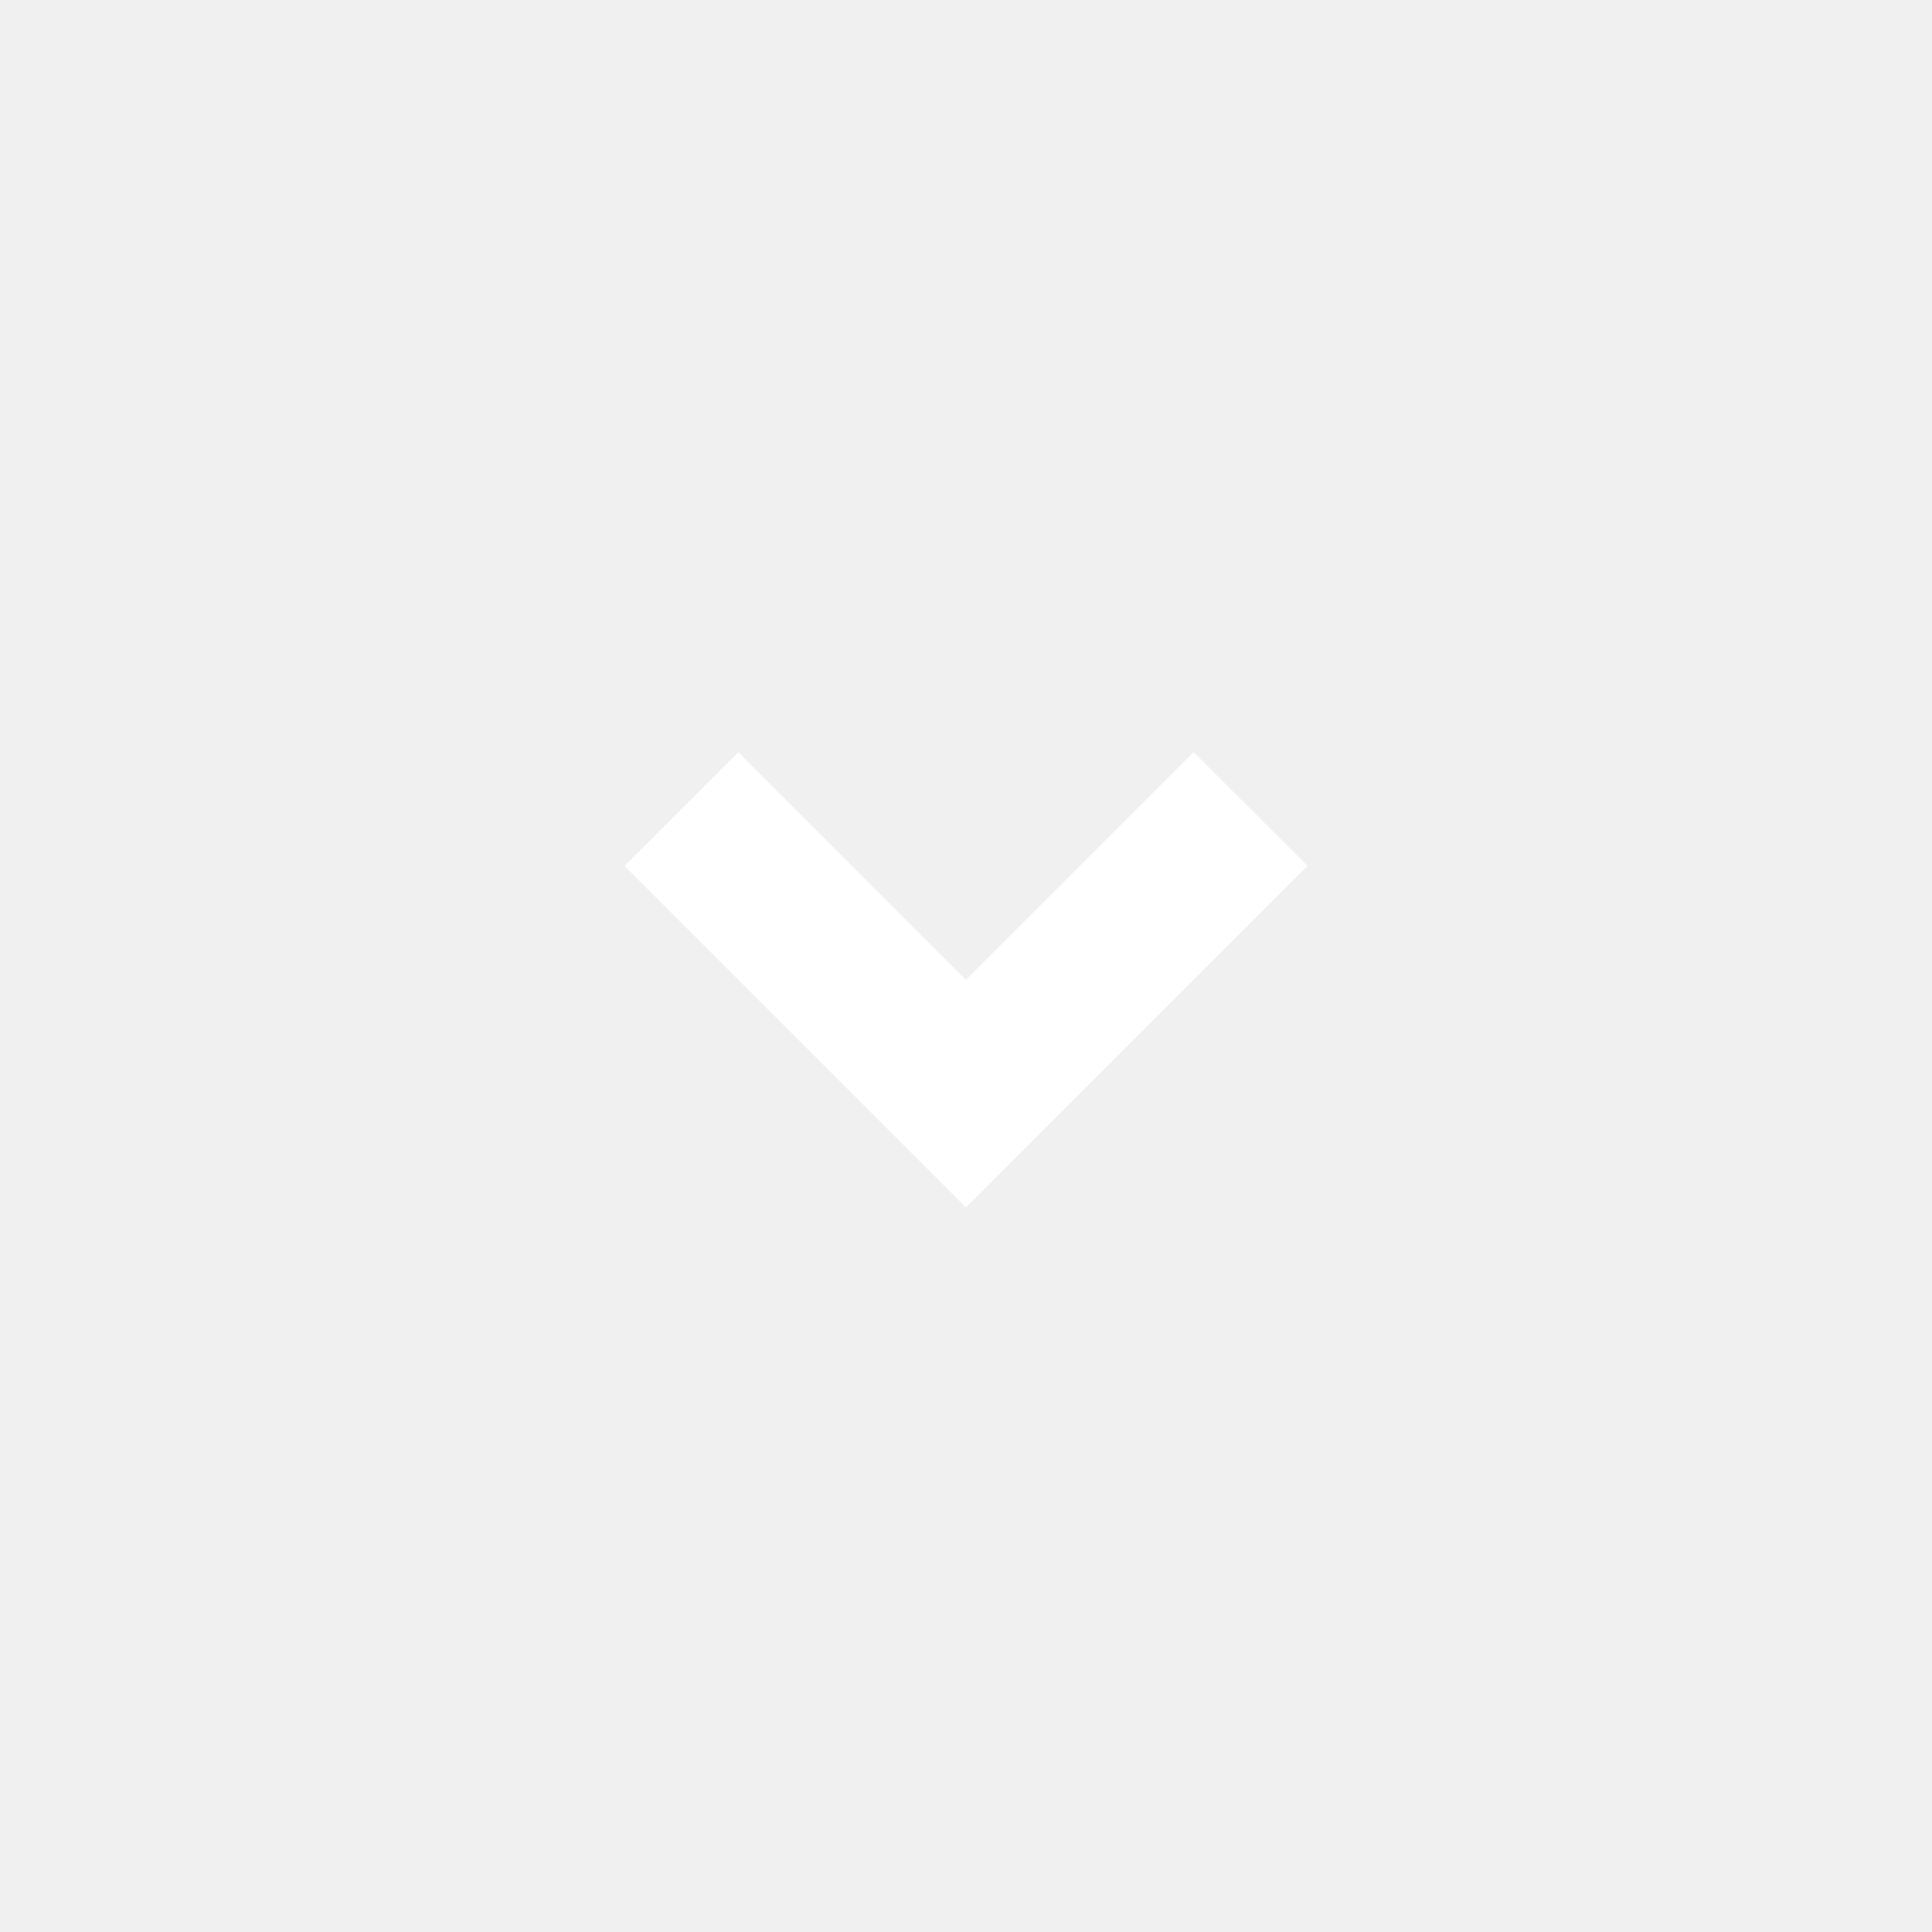
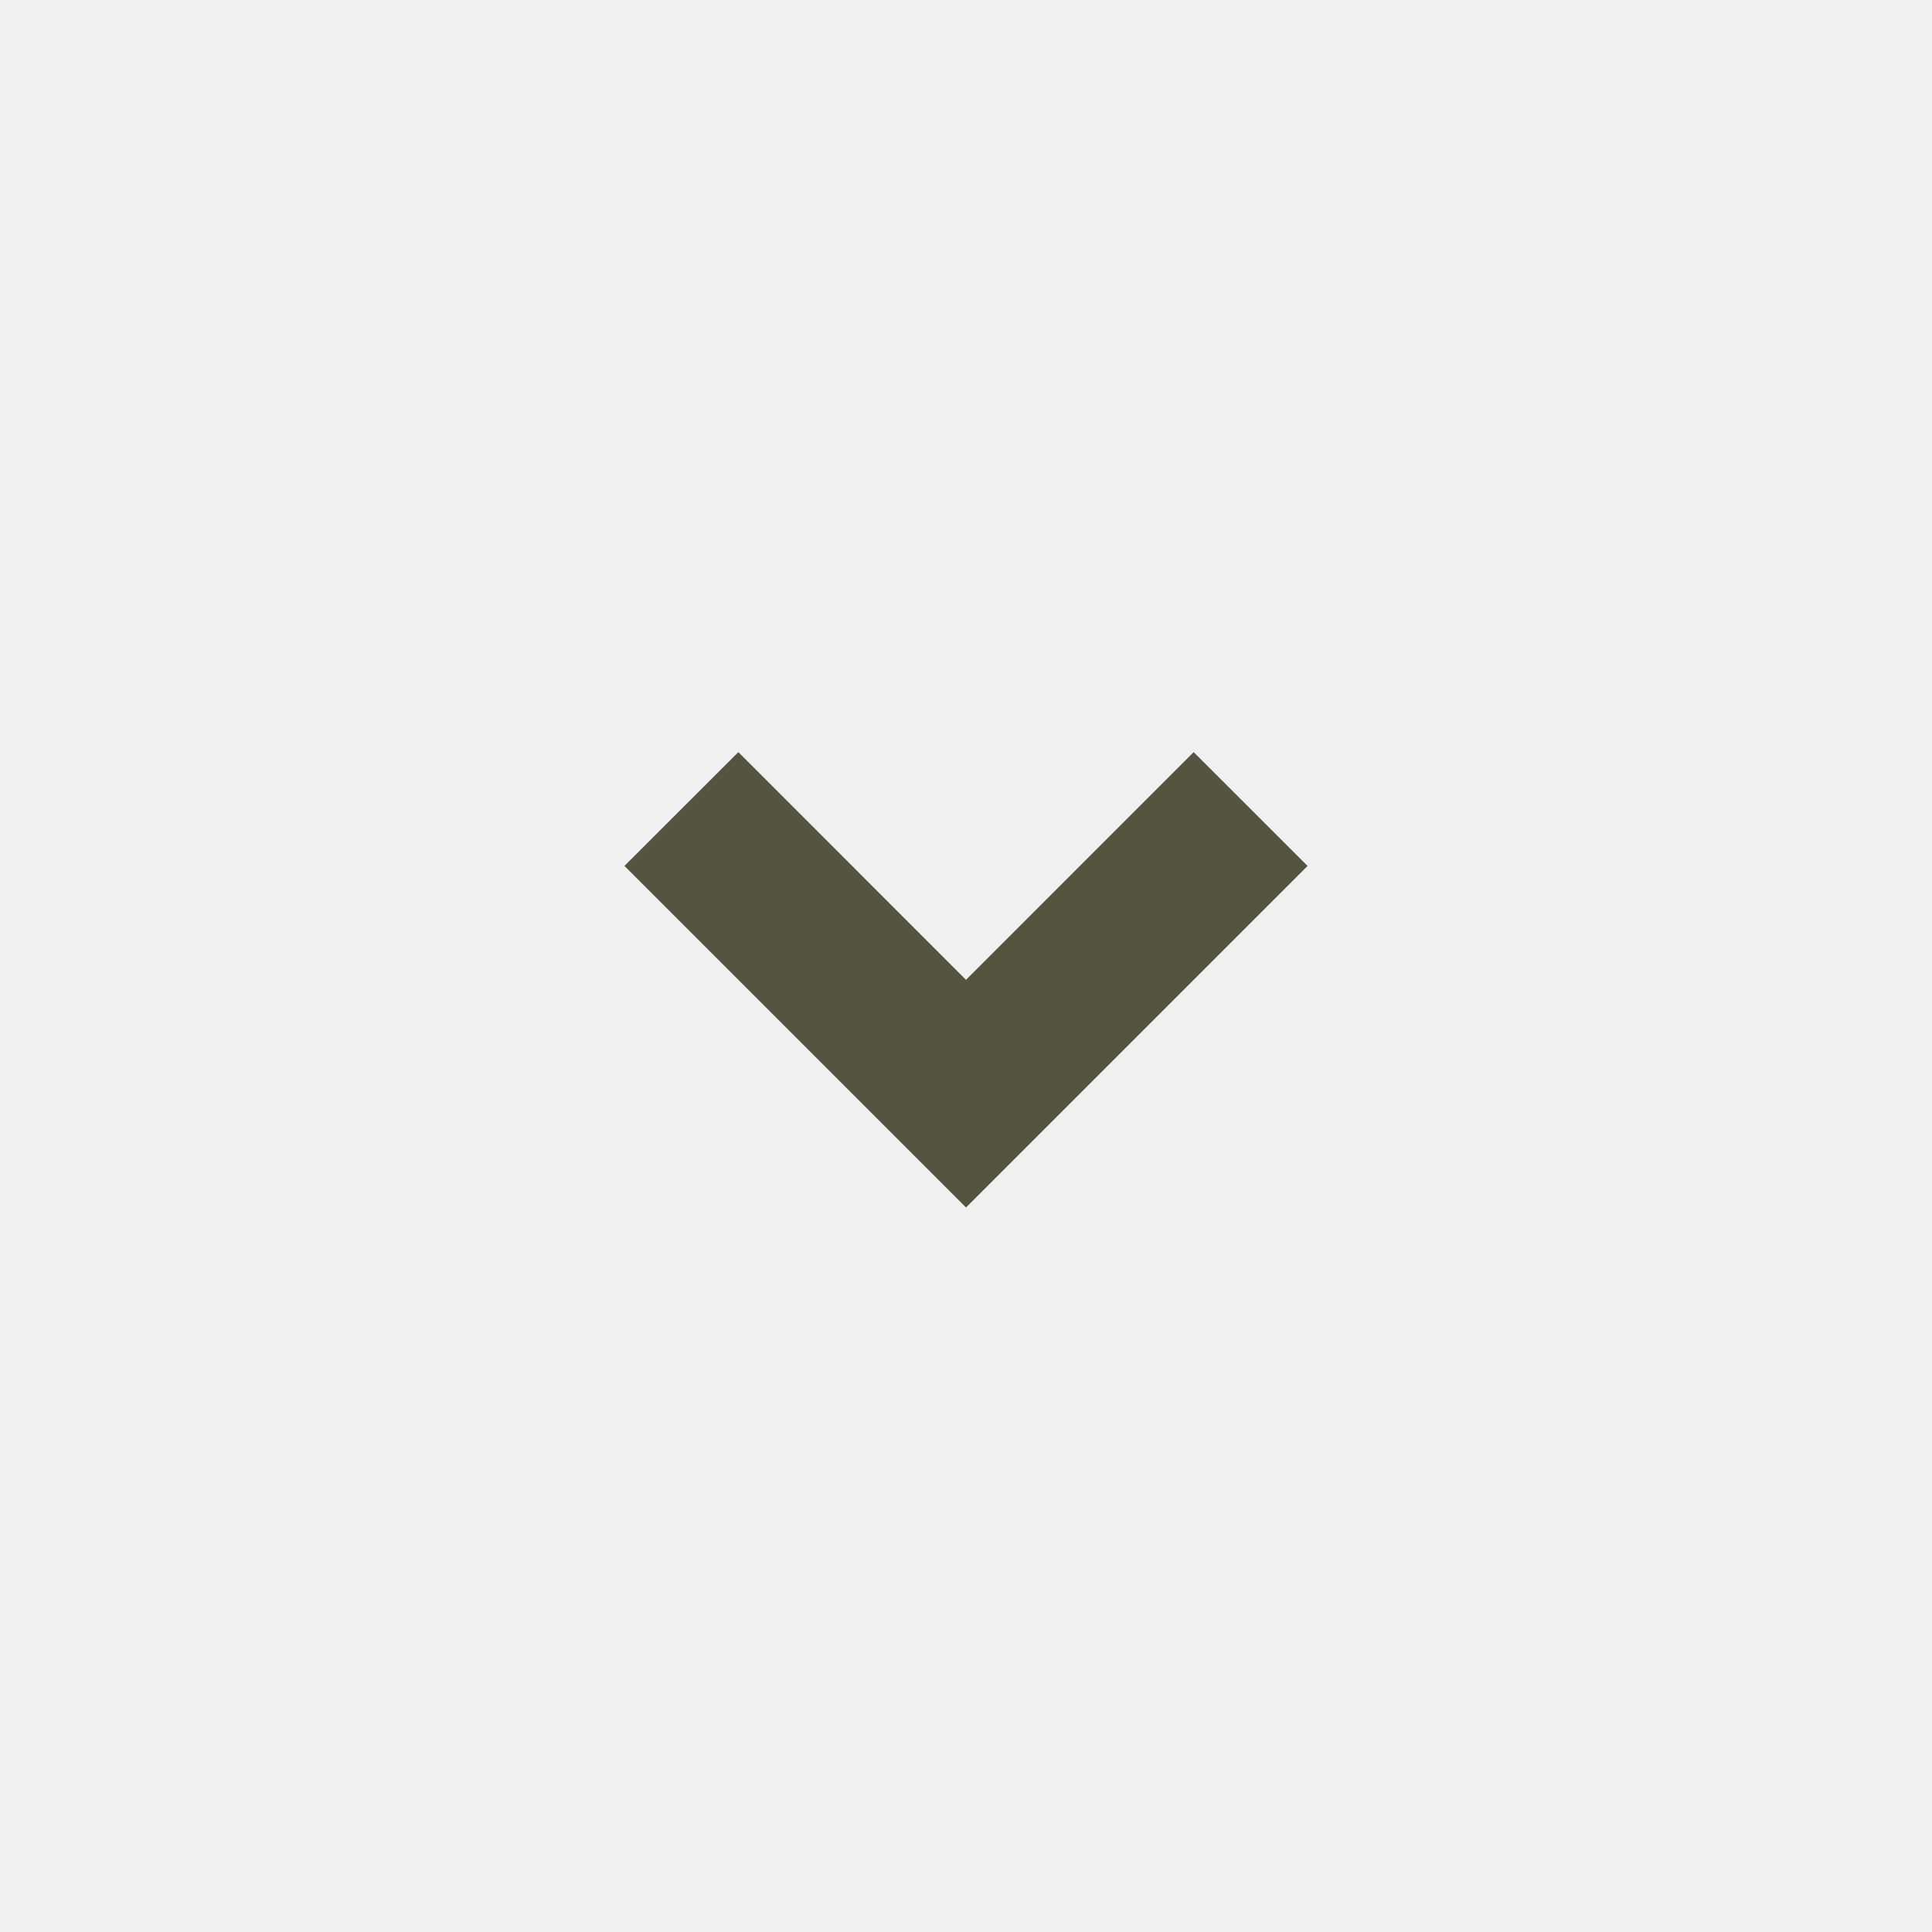
- <svg xmlns="http://www.w3.org/2000/svg" viewBox="0 0 24 24" fill="#ffffff">
+ <svg xmlns="http://www.w3.org/2000/svg" viewBox="0 0 24 24" fill="#545540">
  <g id="SVGRepo_bgCarrier" stroke-width="0" />
  <g id="SVGRepo_tracerCarrier" stroke-linecap="round" stroke-linejoin="round" />
  <g id="SVGRepo_iconCarrier">
    <g>
      <path fill="none" d="M0 0h24v24H0z" />
      <path d="M12 15l-4.243-4.243 1.415-1.414L12 12.172l2.828-2.829 1.415 1.414z" />
    </g>
  </g>
</svg>
